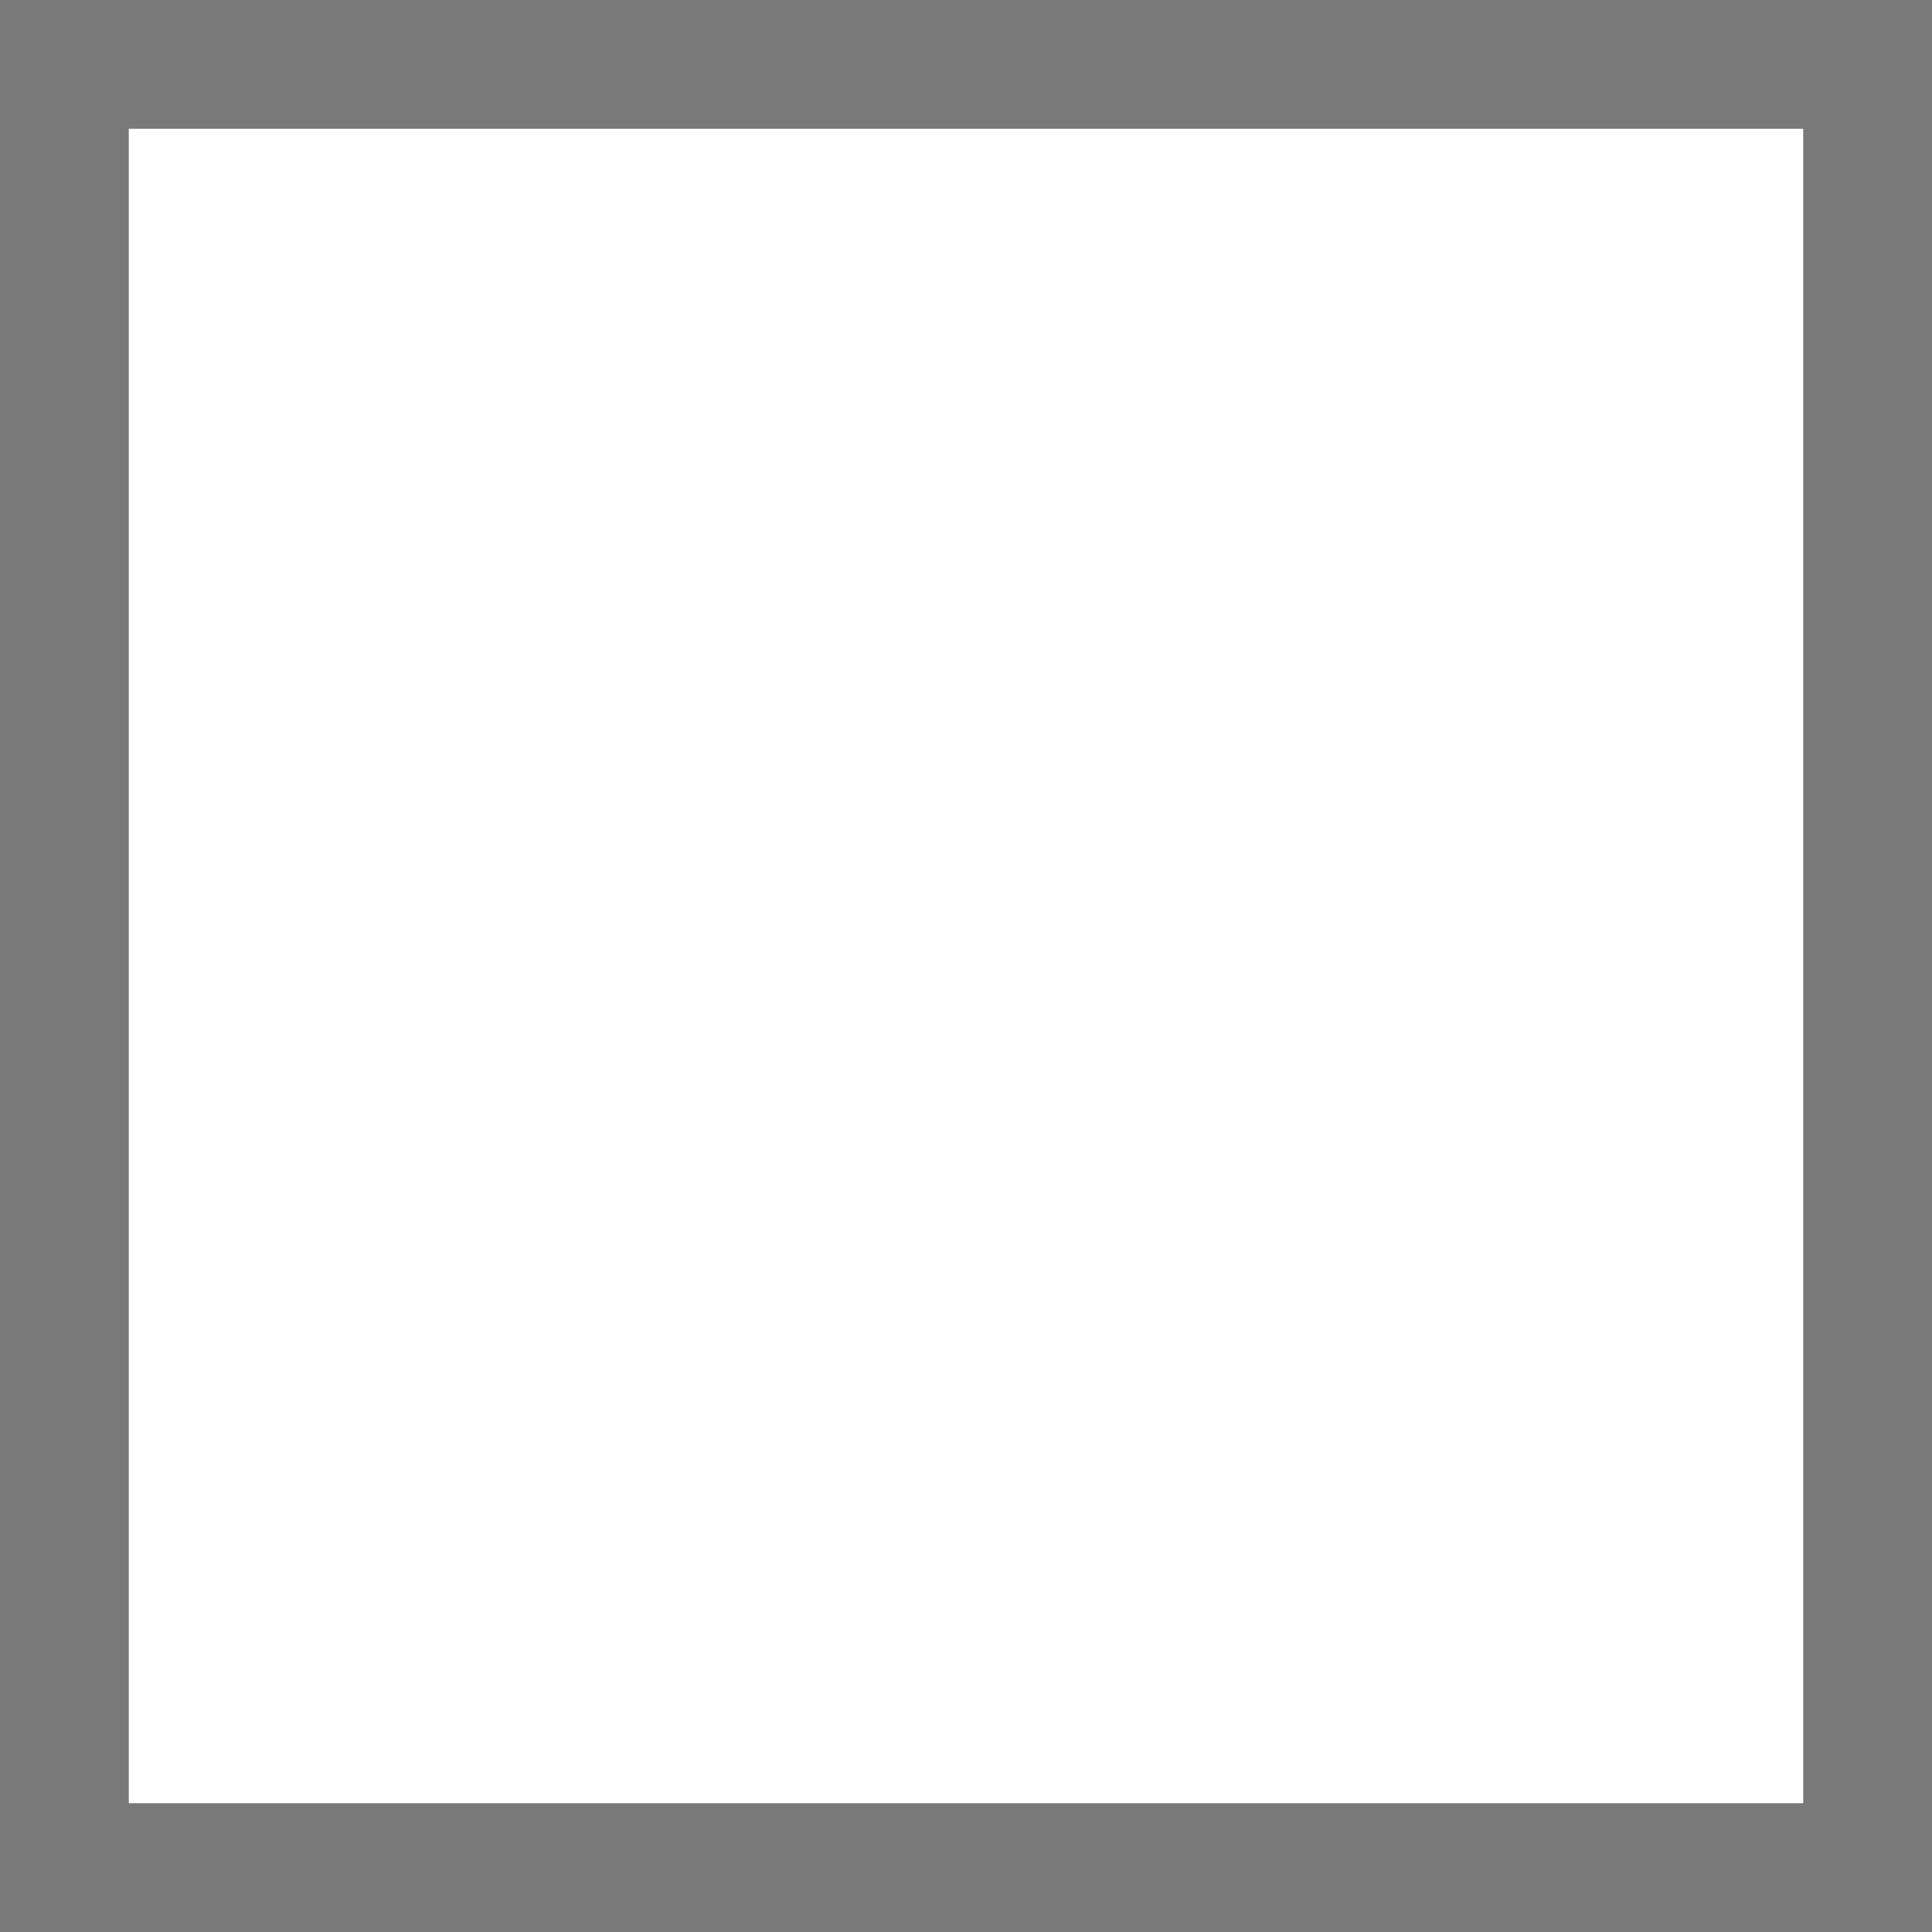
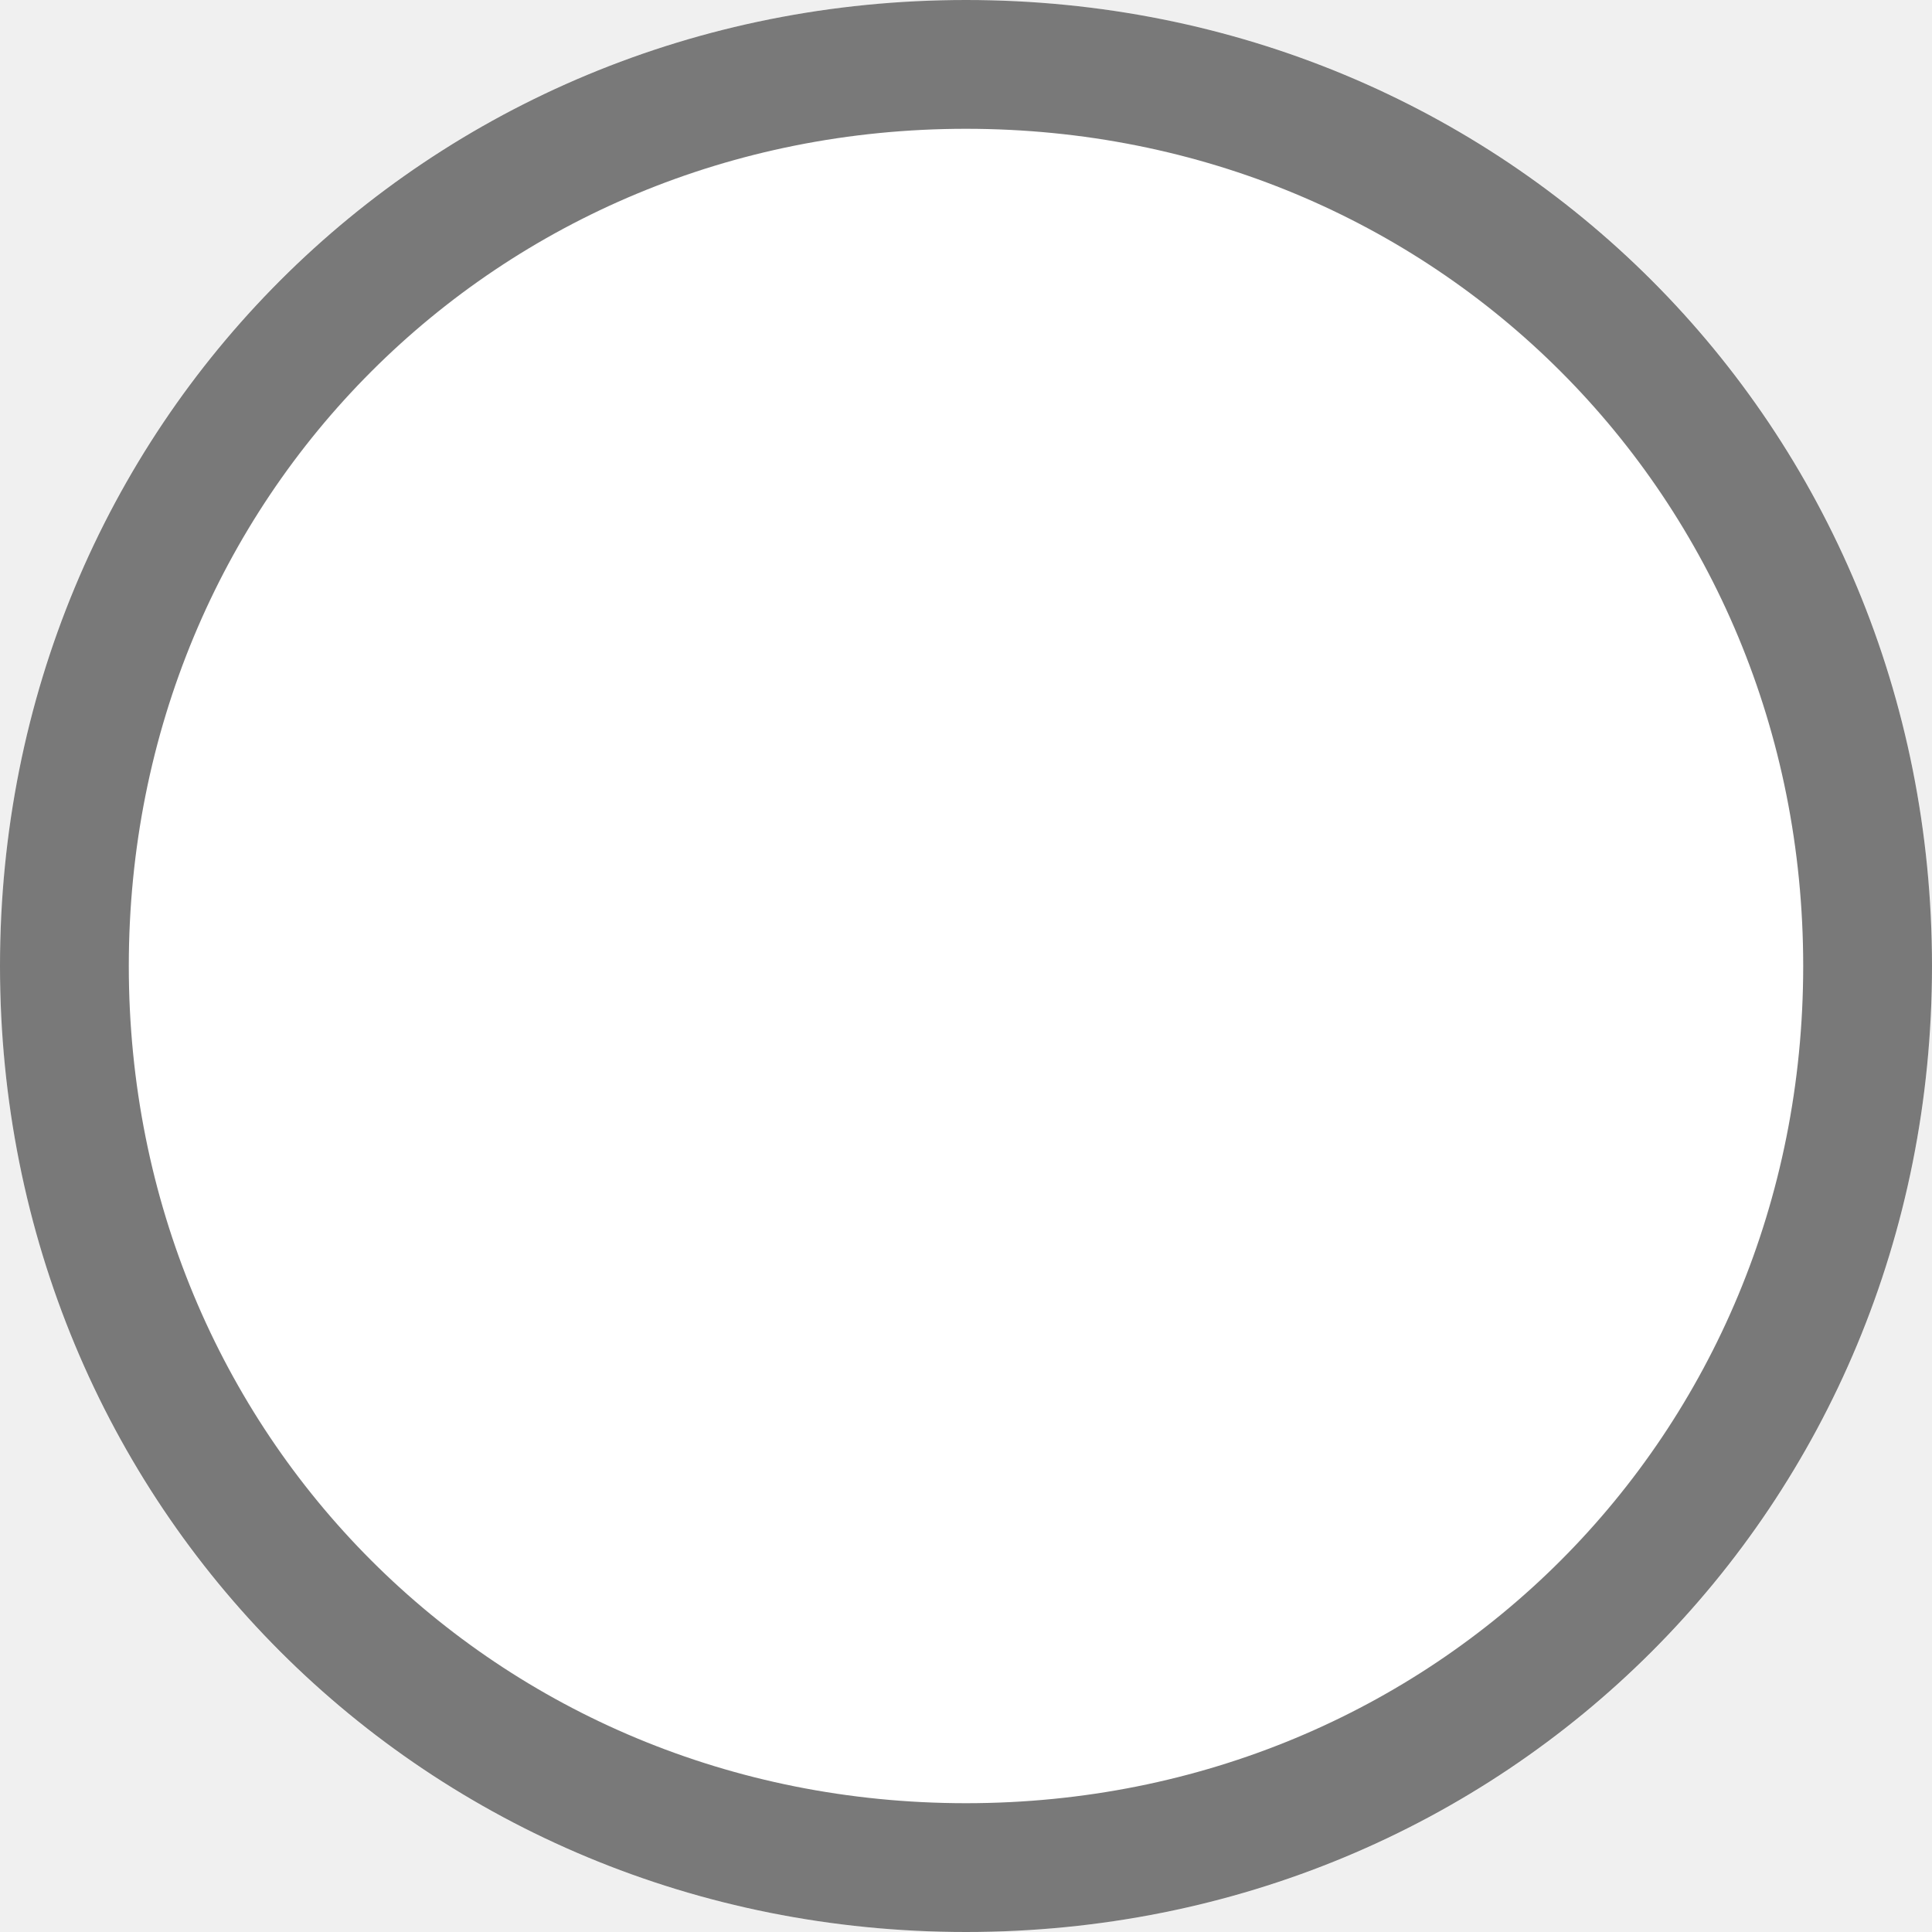
- <svg xmlns="http://www.w3.org/2000/svg" version="1.1" width="15px" height="15px" viewBox="1349 452.5  15 15">
-   <path d="M 1349.5 453  L 1363.5 453  L 1363.5 467  L 1349.5 467  L 1349.5 453  Z " fill-rule="nonzero" fill="#ffffff" stroke="none" />
-   <path d="M 1349.5 453  L 1363.5 453  L 1363.5 467  L 1349.5 467  L 1349.5 453  Z " stroke-width="1" stroke="#797979" fill="none" />
+ <svg xmlns="http://www.w3.org/2000/svg" version="1.1" width="15px" height="15px" viewBox="1413 294.5  15 15">
+   <path d="M 1420.5 294.5  C 1424.7 294.5  1428 297.8  1428 302  C 1428 306.2  1424.7 309.5  1420.5 309.5  C 1416.3 309.5  1413 306.2  1413 302  C 1413 297.8  1416.3 294.5  1420.5 294.5  Z " fill-rule="nonzero" fill="#ffffff" stroke="none" />
+   <path d="M 1420.5 295  C 1424.42 295  1427.5 298.08  1427.5 302  C 1427.5 305.92  1424.42 309  1420.5 309  C 1416.58 309  1413.5 305.92  1413.5 302  C 1413.5 298.08  1416.58 295  1420.5 295  Z " stroke-width="1" stroke="#797979" fill="none" />
</svg>
